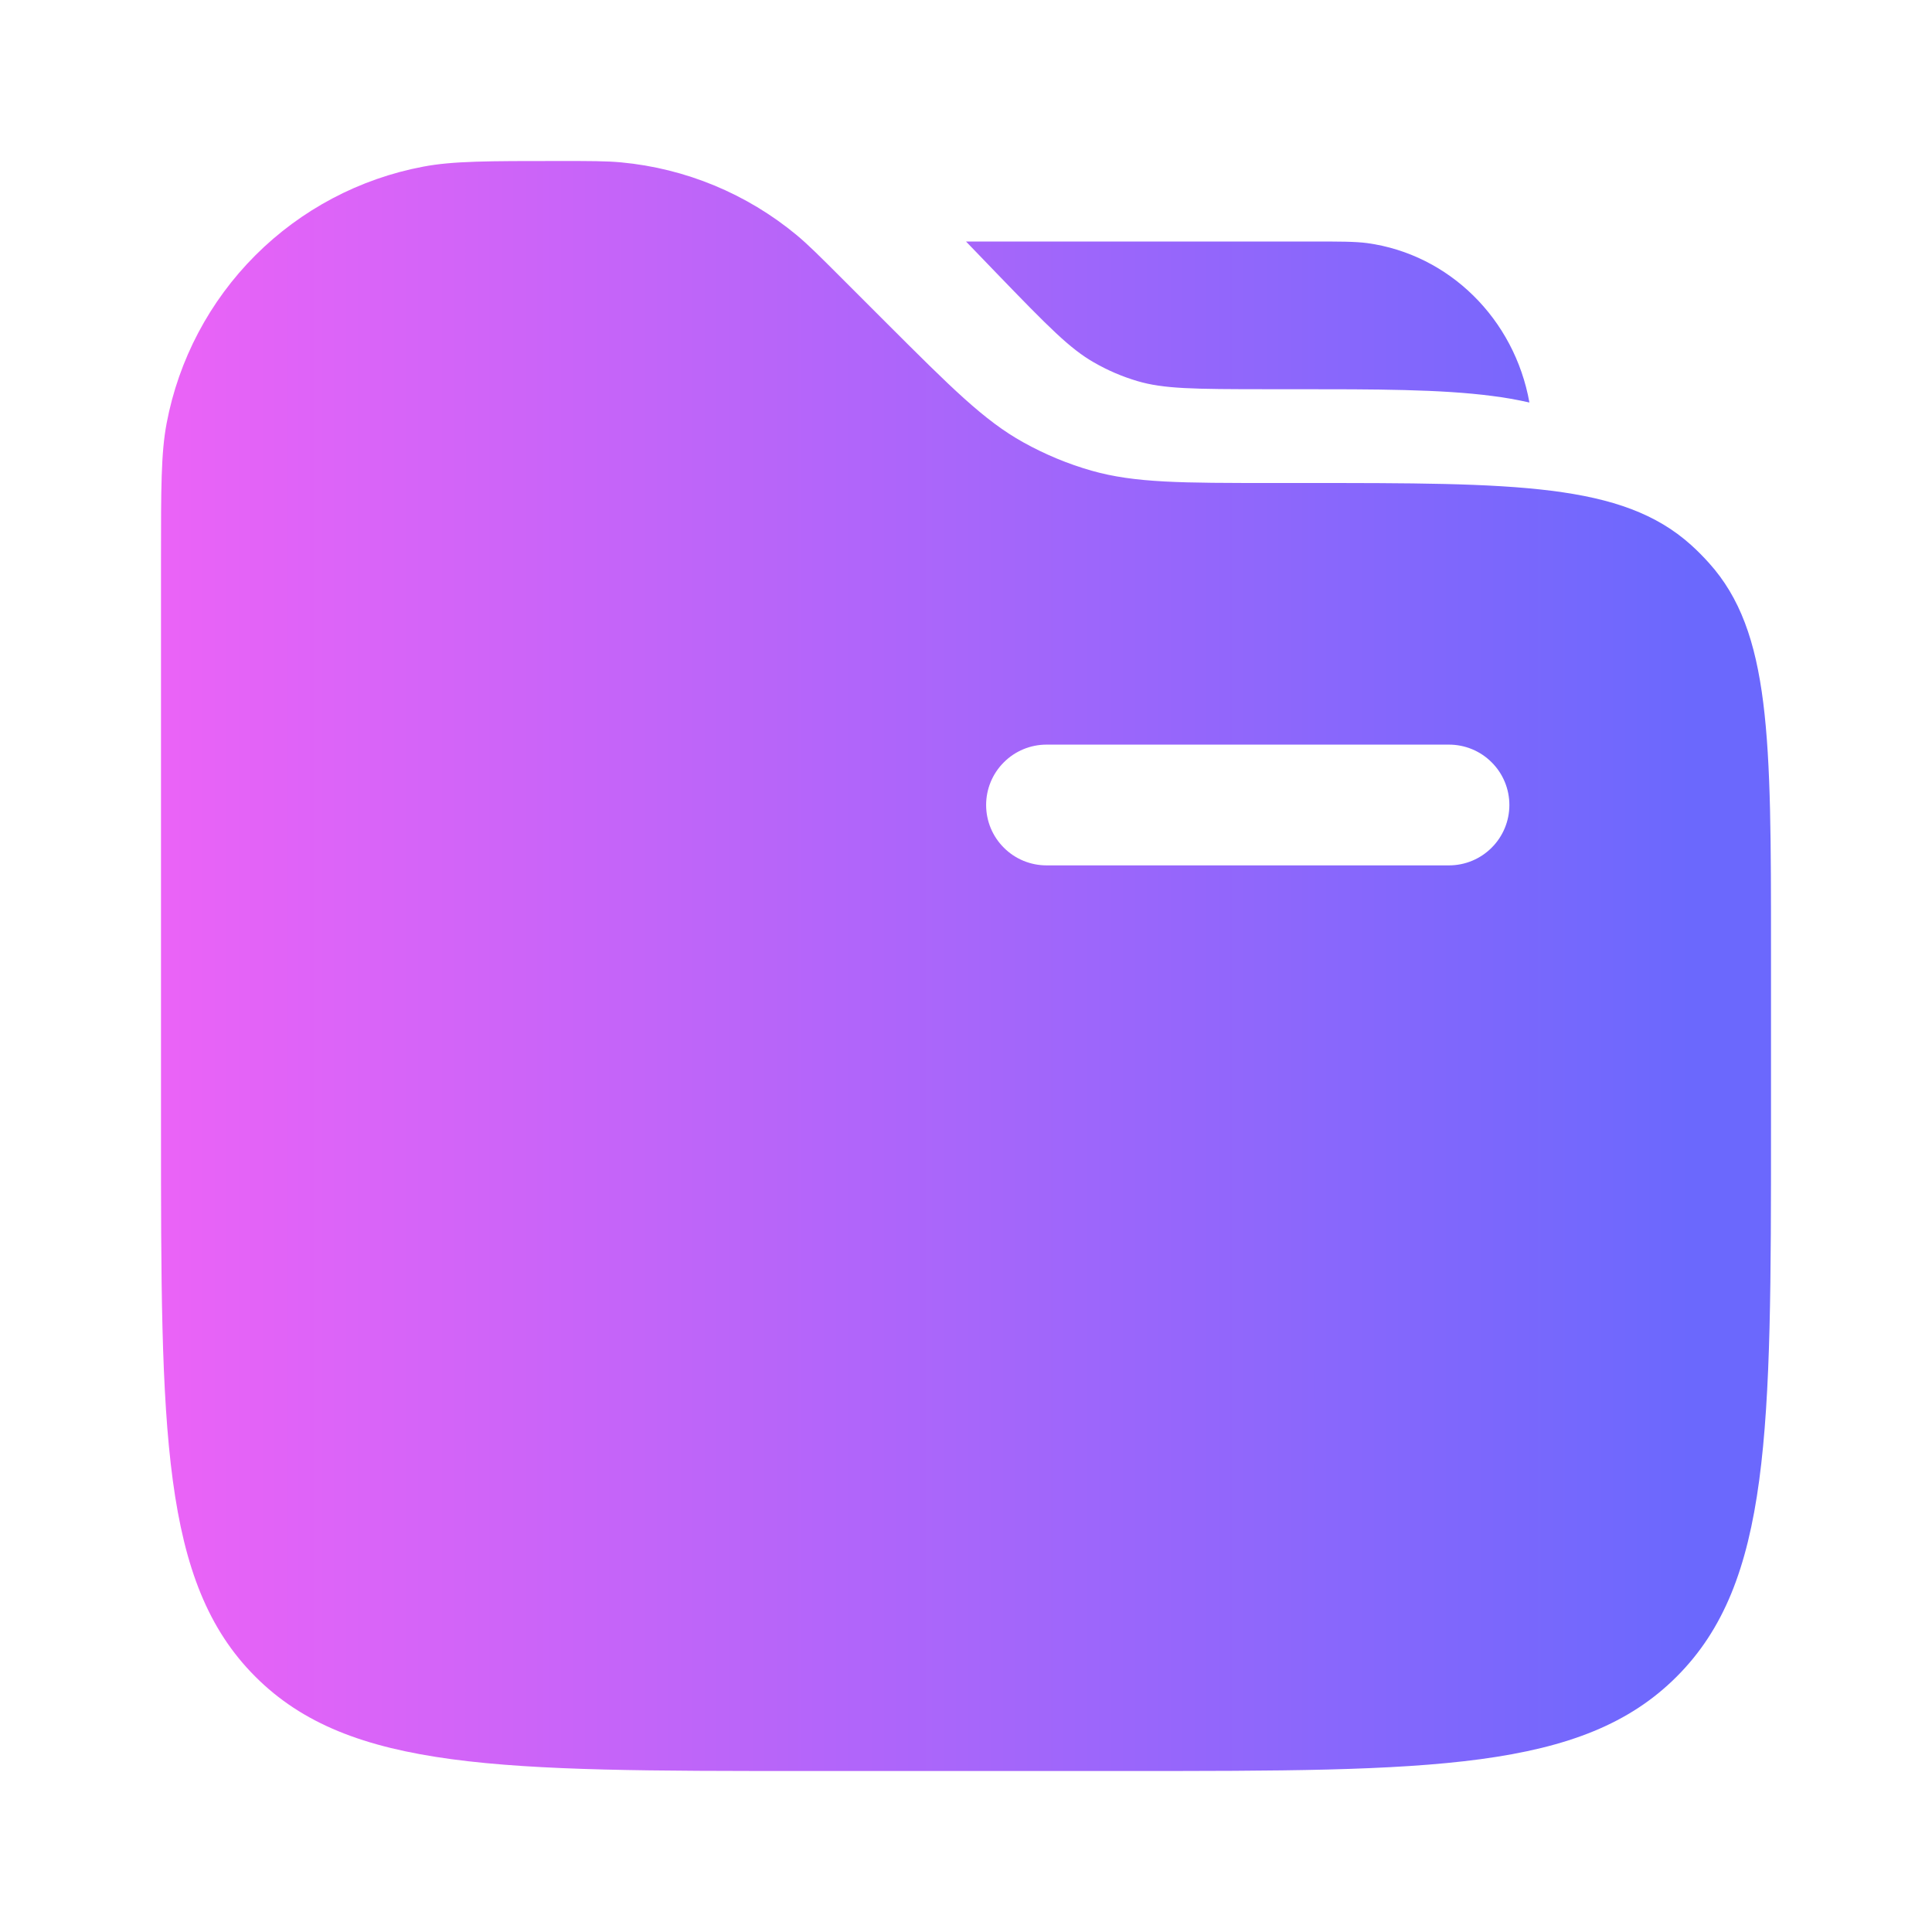
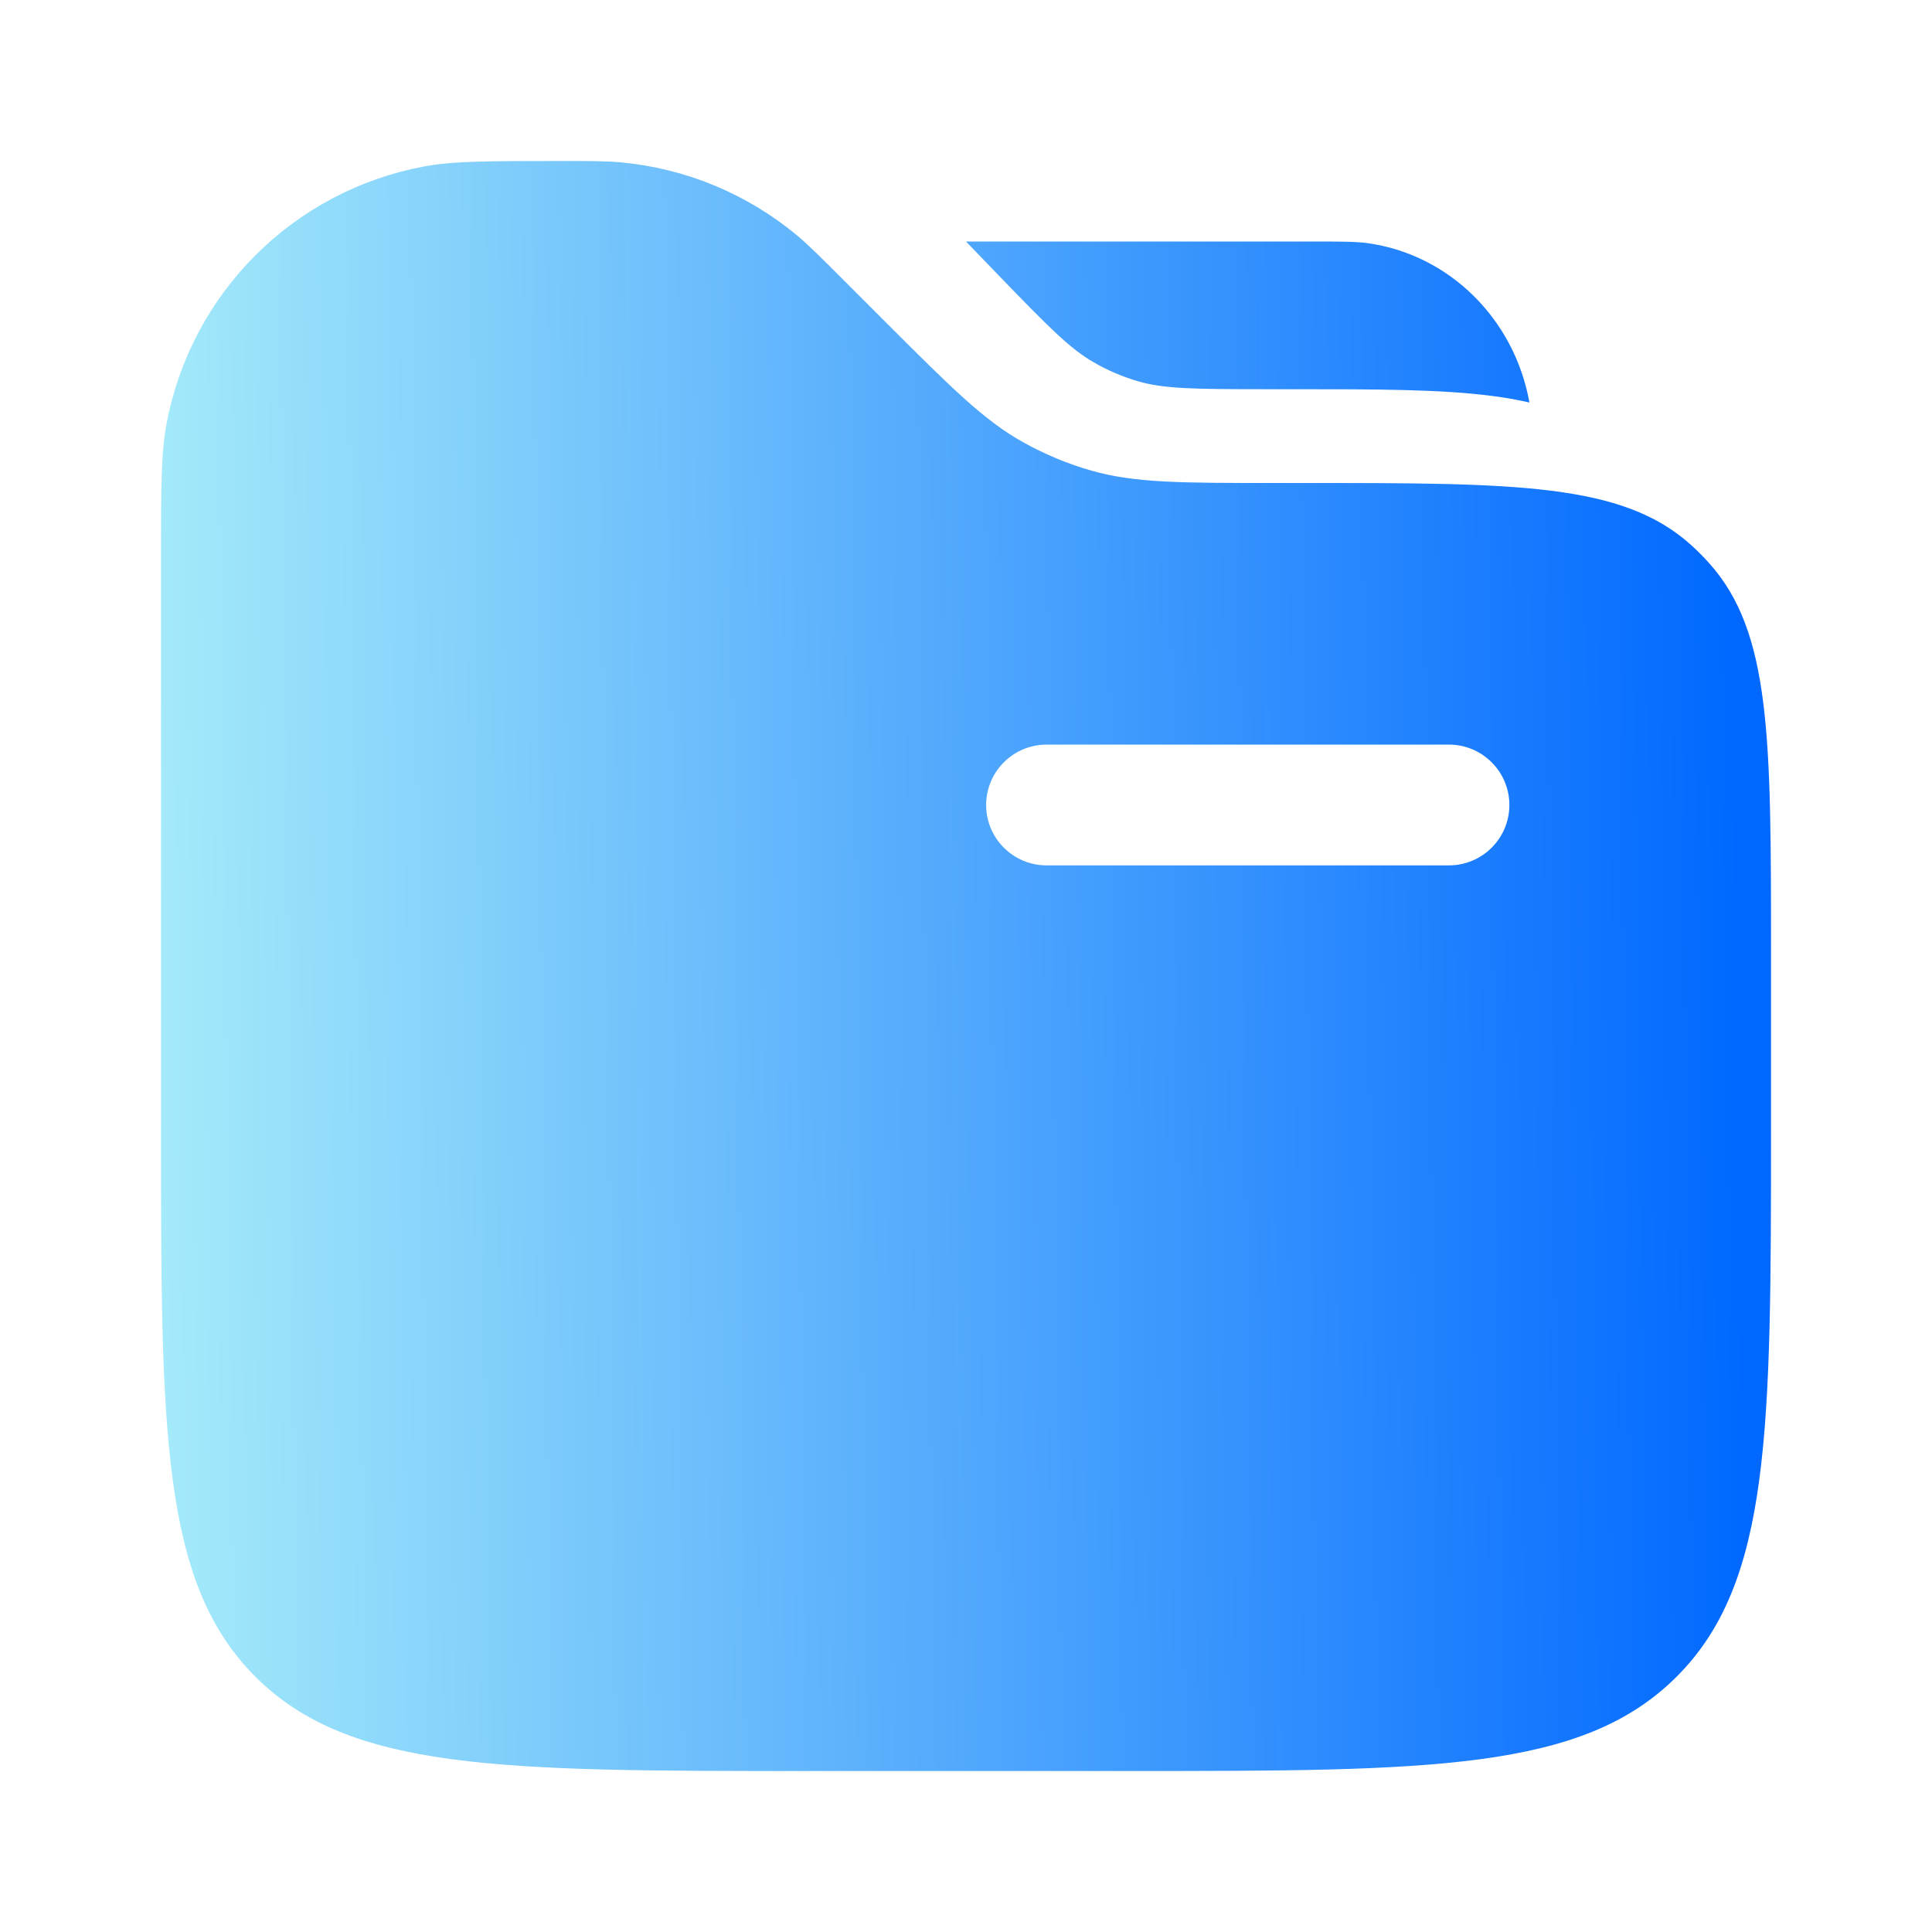
<svg xmlns="http://www.w3.org/2000/svg" width="24" height="24" viewBox="0 0 24 24" fill="none">
-   <path fill-rule="evenodd" clip-rule="evenodd" d="M2.07 5.258C2 5.626 2 6.068 2 6.95V14C2 17.771 2 19.657 3.172 20.828C4.343 22 6.229 22 10 22H14C17.771 22 19.657 22 20.828 20.828C22 19.657 22 17.771 22 14V11.798C22 9.166 22 7.849 21.23 6.994C21.159 6.915 21.085 6.84 21.006 6.769C20.151 6 18.834 6 16.202 6H15.828C14.675 6 14.098 6 13.56 5.847C13.265 5.763 12.98 5.644 12.712 5.495C12.224 5.224 11.816 4.815 11 4L10.45 3.45C10.176 3.176 10.04 3.04 9.896 2.92C9.277 2.407 8.517 2.092 7.716 2.017C7.53 2 7.336 2 6.95 2C6.067 2 5.626 2 5.258 2.07C4.468 2.219 3.741 2.603 3.172 3.172C2.604 3.74 2.219 4.468 2.07 5.258ZM16.282 3C16.648 3 16.832 3 16.985 3.02C18.003 3.16 18.813 3.963 18.999 5C18.847 4.966 18.693 4.938 18.538 4.919C17.898 4.835 17.09 4.835 16.088 4.835H15.754C14.812 4.835 14.454 4.83 14.129 4.734C13.94 4.678 13.758 4.6 13.587 4.501C13.291 4.331 13.035 4.073 12.369 3.383L12 3H16.284H16.282ZM13 9.25C12.801 9.25 12.61 9.329 12.47 9.47C12.329 9.61 12.25 9.801 12.25 10C12.25 10.199 12.329 10.39 12.47 10.53C12.61 10.671 12.801 10.75 13 10.75H18C18.199 10.75 18.39 10.671 18.53 10.53C18.671 10.39 18.75 10.199 18.75 10C18.75 9.801 18.671 9.61 18.53 9.47C18.39 9.329 18.199 9.25 18 9.25H13Z" fill="url(#paint0_linear_3001_3894)" />
+   <path fill-rule="evenodd" clip-rule="evenodd" d="M2.07 5.258C2 5.626 2 6.068 2 6.95V14C2 17.771 2 19.657 3.172 20.828C4.343 22 6.229 22 10 22H14C17.771 22 19.657 22 20.828 20.828C22 19.657 22 17.771 22 14V11.798C22 9.166 22 7.849 21.23 6.994C21.159 6.915 21.085 6.84 21.006 6.769C20.151 6 18.834 6 16.202 6H15.828C14.675 6 14.098 6 13.56 5.847C13.265 5.763 12.98 5.644 12.712 5.495C12.224 5.224 11.816 4.815 11 4L10.45 3.45C10.176 3.176 10.04 3.04 9.896 2.92C9.277 2.407 8.517 2.092 7.716 2.017C7.53 2 7.336 2 6.95 2C6.067 2 5.626 2 5.258 2.07C4.468 2.219 3.741 2.603 3.172 3.172C2.604 3.74 2.219 4.468 2.07 5.258ZM16.282 3C16.648 3 16.832 3 16.985 3.02C18.003 3.16 18.813 3.963 18.999 5C18.847 4.966 18.693 4.938 18.538 4.919C17.898 4.835 17.09 4.835 16.088 4.835H15.754C14.812 4.835 14.454 4.83 14.129 4.734C13.94 4.678 13.758 4.6 13.587 4.501C13.291 4.331 13.035 4.073 12.369 3.383L12 3H16.284H16.282ZM13 9.25C12.801 9.25 12.61 9.329 12.47 9.47C12.329 9.61 12.25 9.801 12.25 10C12.25 10.199 12.329 10.39 12.47 10.53C12.61 10.671 12.801 10.75 13 10.75H18C18.199 10.75 18.39 10.671 18.53 10.53C18.671 10.39 18.75 10.199 18.75 10C18.75 9.801 18.671 9.61 18.53 9.47C18.39 9.329 18.199 9.25 18 9.25H13Z" fill="url(#paint0_linear_4958_17389)" />
  <defs>
-     <linearGradient id="paint0_linear_3001_3894" x1="2" y1="13" x2="20.999" y2="13" gradientUnits="userSpaceOnUse">
-       <stop stop-color="#EB63F7" />
-       <stop offset="1" stop-color="#6B68FD" />
+     <linearGradient id="paint0_linear_4958_17389" x1="2" y1="13.071" x2="21.643" y2="12.833" gradientUnits="userSpaceOnUse">
+       <stop stop-color="#A4EAFA" />
+       <stop offset="1" stop-color="#0068FF" />
    </linearGradient>
  </defs>
</svg>
